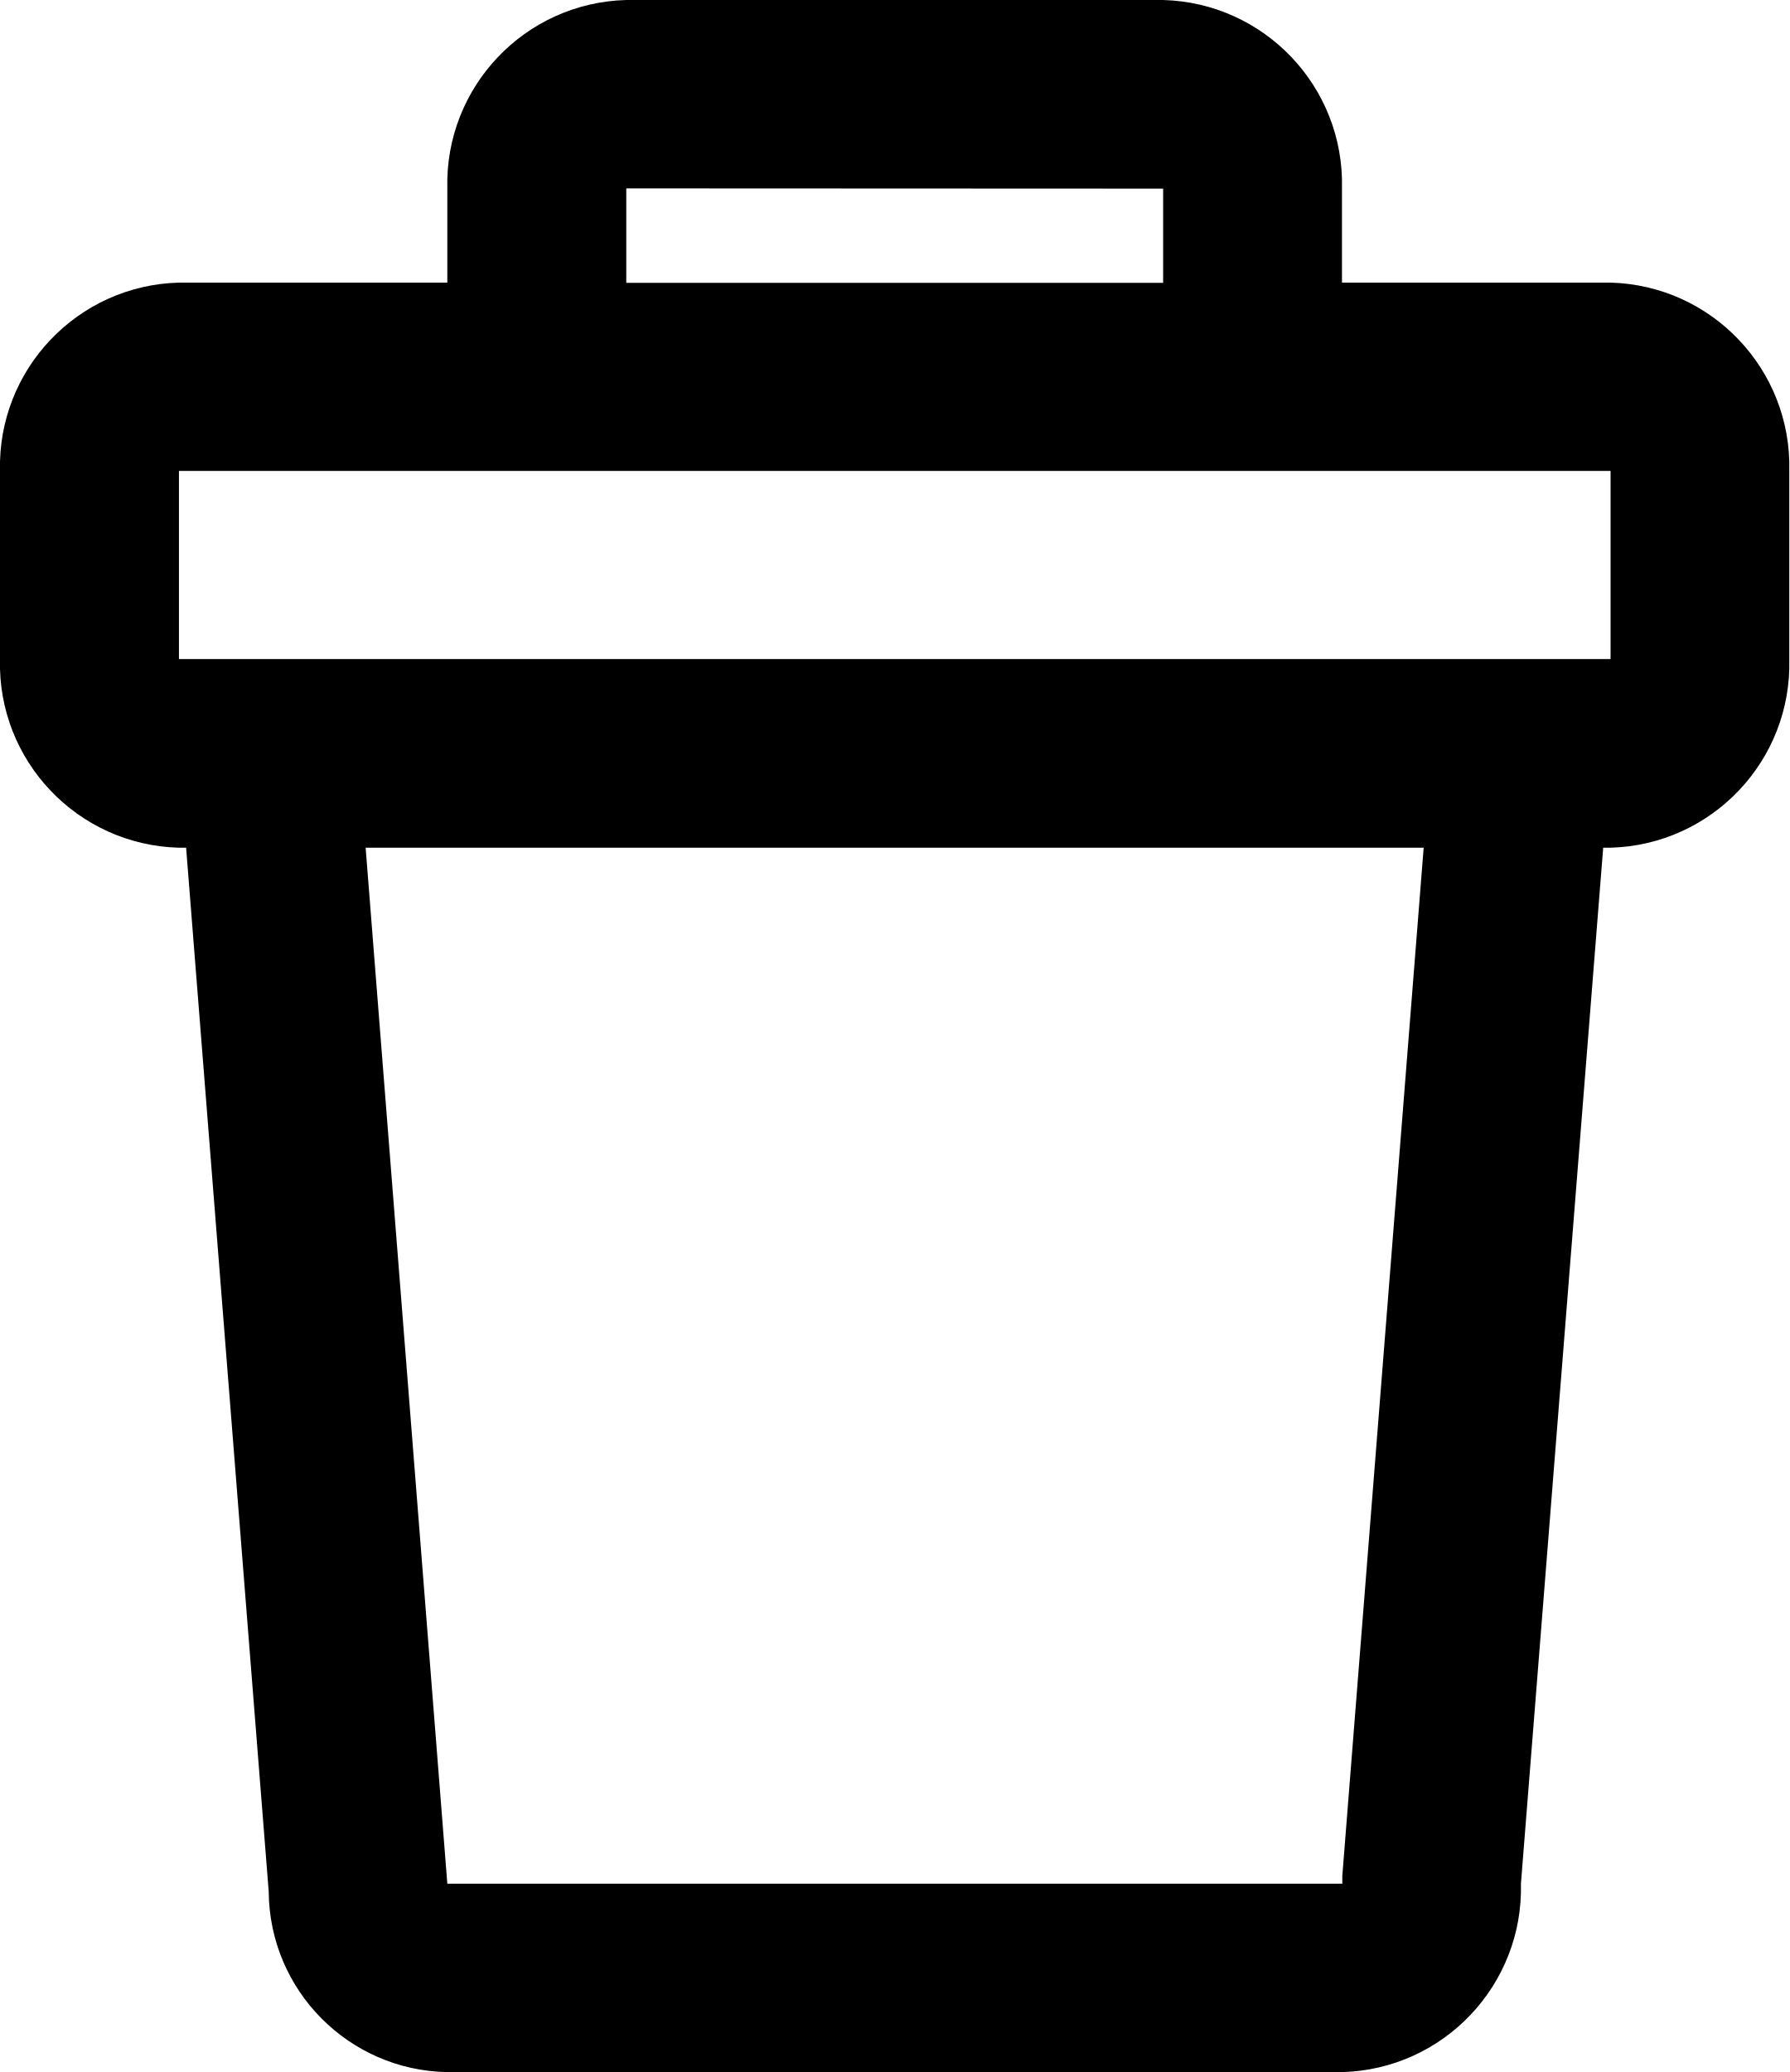
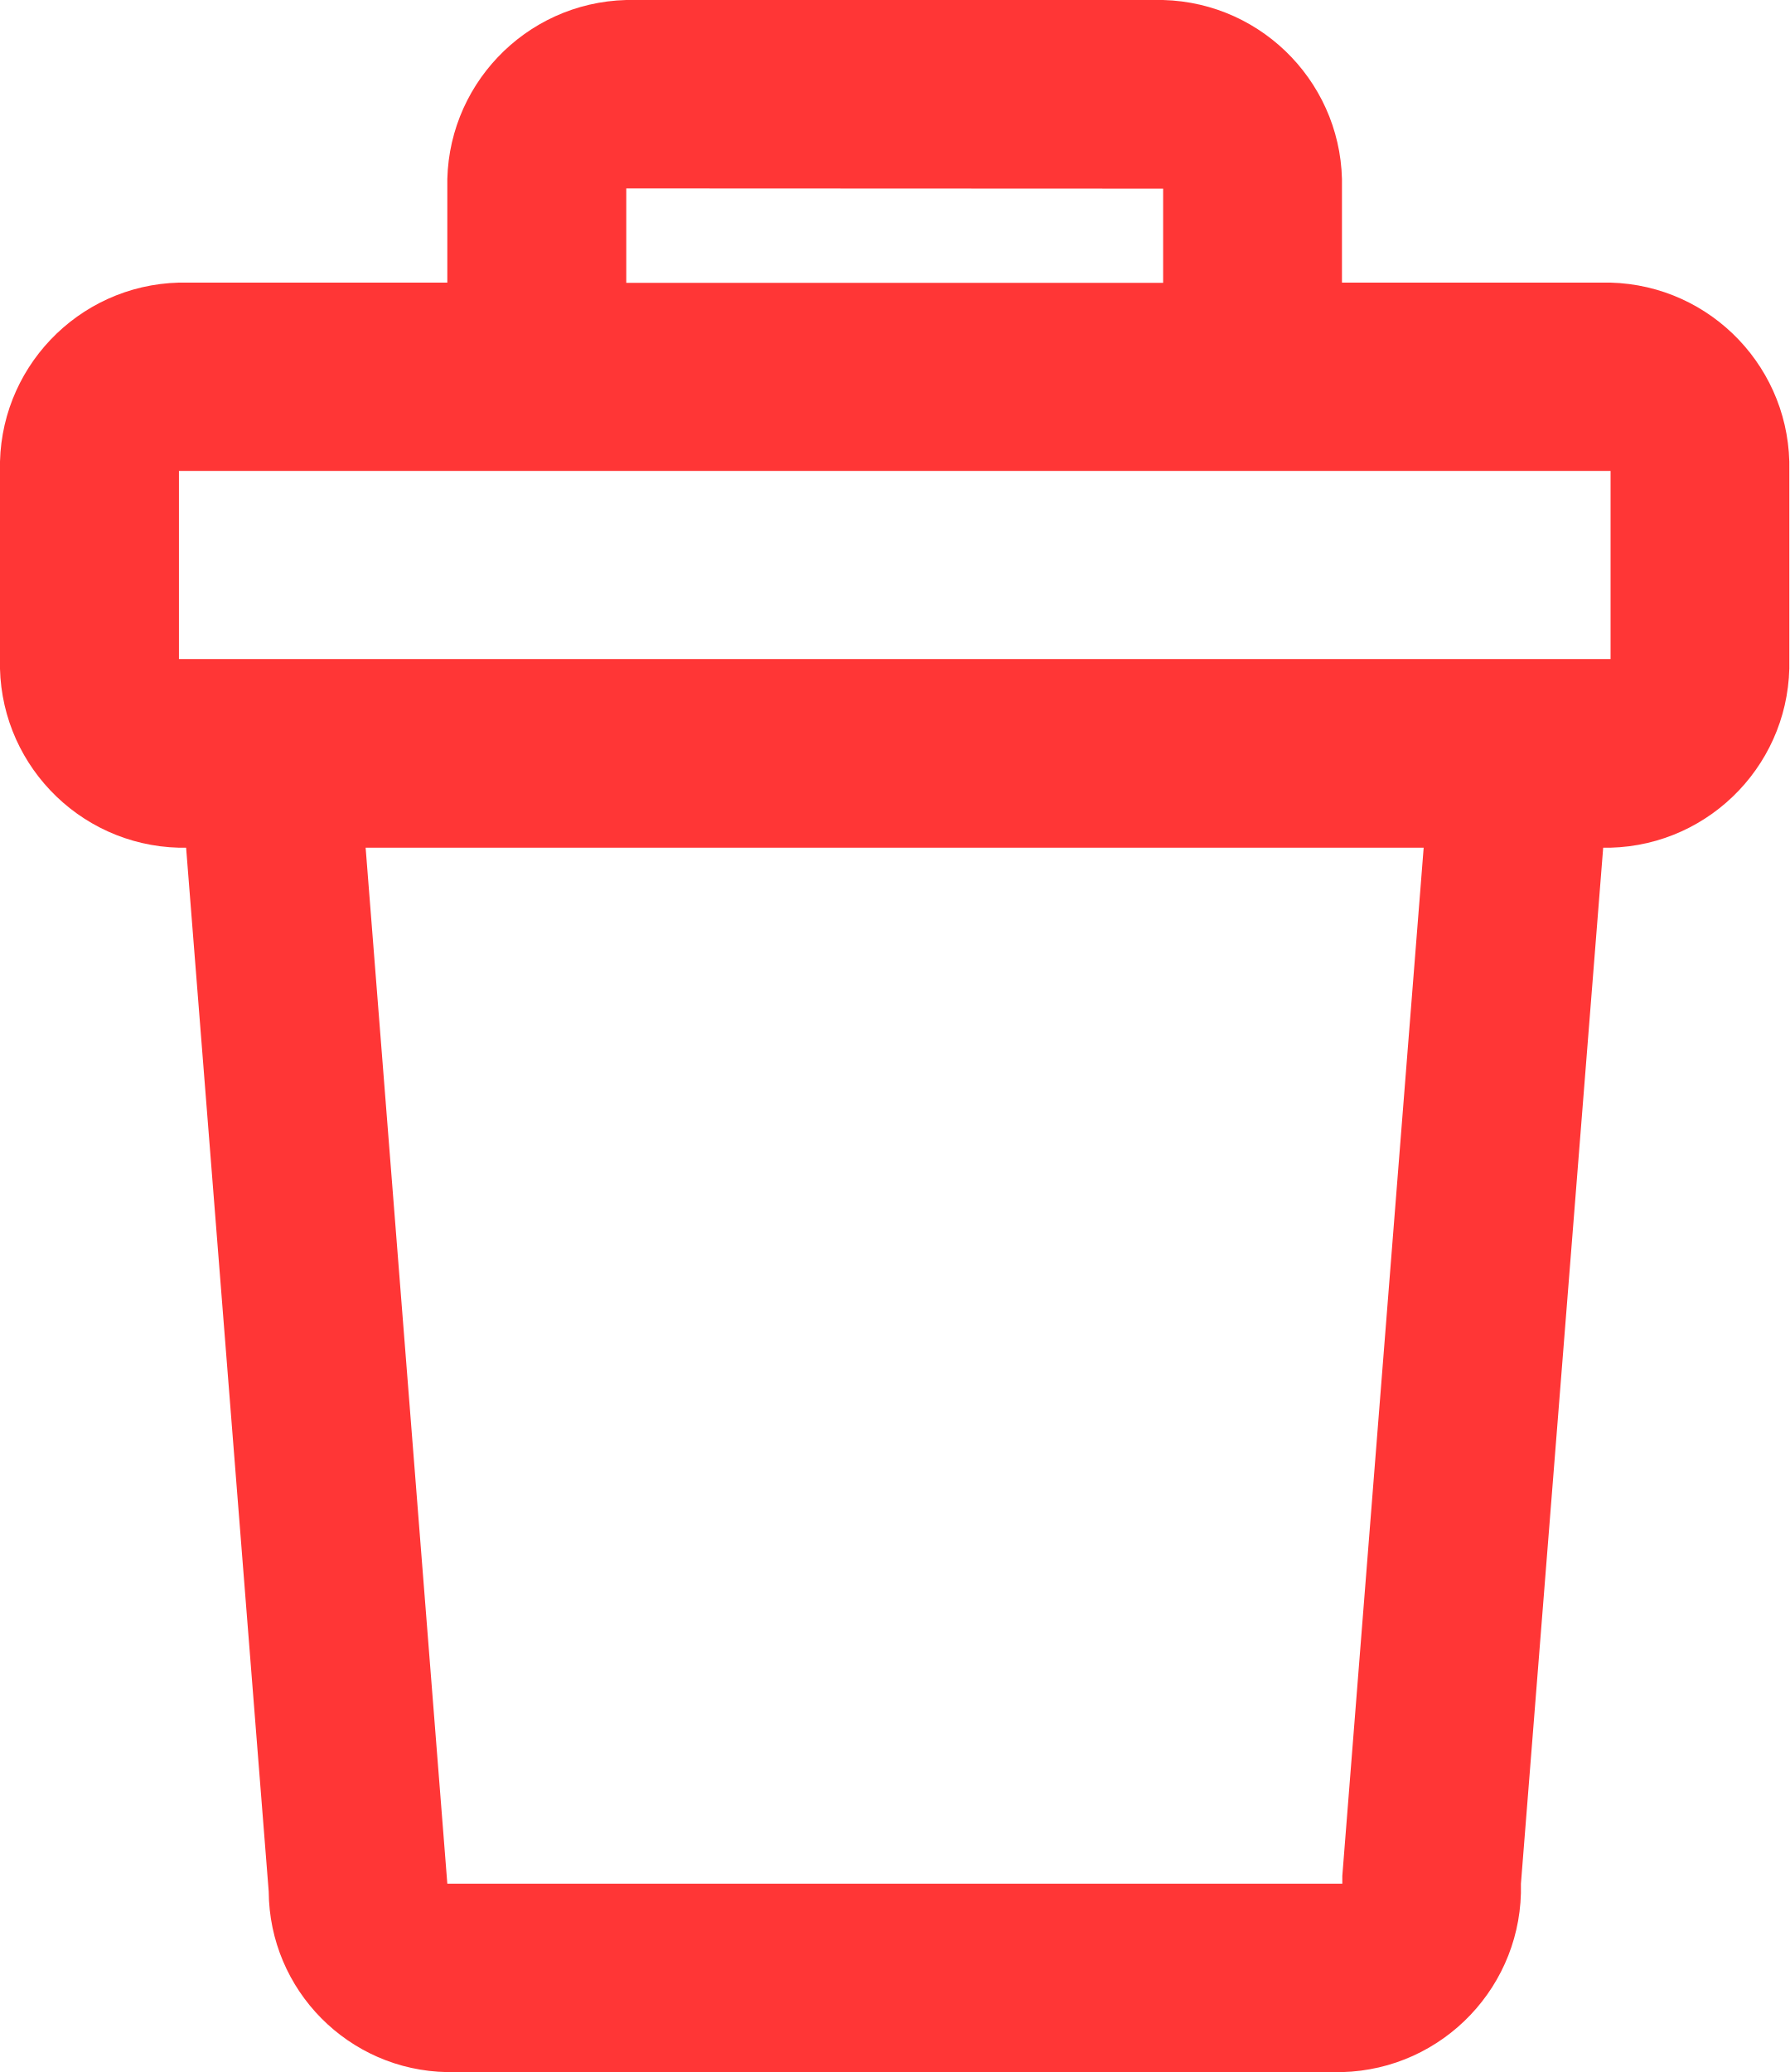
- <svg xmlns="http://www.w3.org/2000/svg" viewBox="0 0 15.748 18.234">
-   <path fill-rule="evenodd" d="M7.512 1h4.724a1.618 1.618 0 0 1 1.575 1.658v.829h2.362a1.618 1.618 0 0 1 1.575 1.658V6.8a1.618 1.618 0 0 1-1.575 1.66h-.063l-.724 9.117a1.618 1.618 0 0 1-1.575 1.658H5.937a1.6 1.6 0 0 1-1.572-1.589L3.638 8.46h-.063A1.618 1.618 0 0 1 2 6.8V5.144a1.618 1.618 0 0 1 1.575-1.657h2.362v-.829A1.618 1.618 0 0 1 7.512 1zM3.575 5.144h12.6V6.8h-12.6zM5.218 8.46h9.312l-.716 9.048v.069H5.937zm7.019-5.8v.829H7.512v-.831z" transform="translate(-2 -1)" />
+ <svg xmlns="http://www.w3.org/2000/svg" width="15.748" height="18.234" viewBox="0 0 15.748 18.234">
+   <path fill="#ff3636" fill-rule="evenodd" d="M7.512 1h4.724a1.618 1.618 0 0 1 1.575 1.658v.829h2.362a1.618 1.618 0 0 1 1.575 1.658V6.8a1.618 1.618 0 0 1-1.575 1.66h-.063l-.724 9.117a1.618 1.618 0 0 1-1.575 1.658H5.937a1.6 1.6 0 0 1-1.572-1.589L3.638 8.46h-.063A1.618 1.618 0 0 1 2 6.8V5.144a1.618 1.618 0 0 1 1.575-1.657h2.362v-.829A1.618 1.618 0 0 1 7.512 1zM3.575 5.144h12.6V6.8h-12.6zM5.218 8.46h9.312l-.716 9.048v.069H5.937zm7.019-5.8v.829H7.512v-.831z" transform="translate(-2 -1)" />
</svg>
